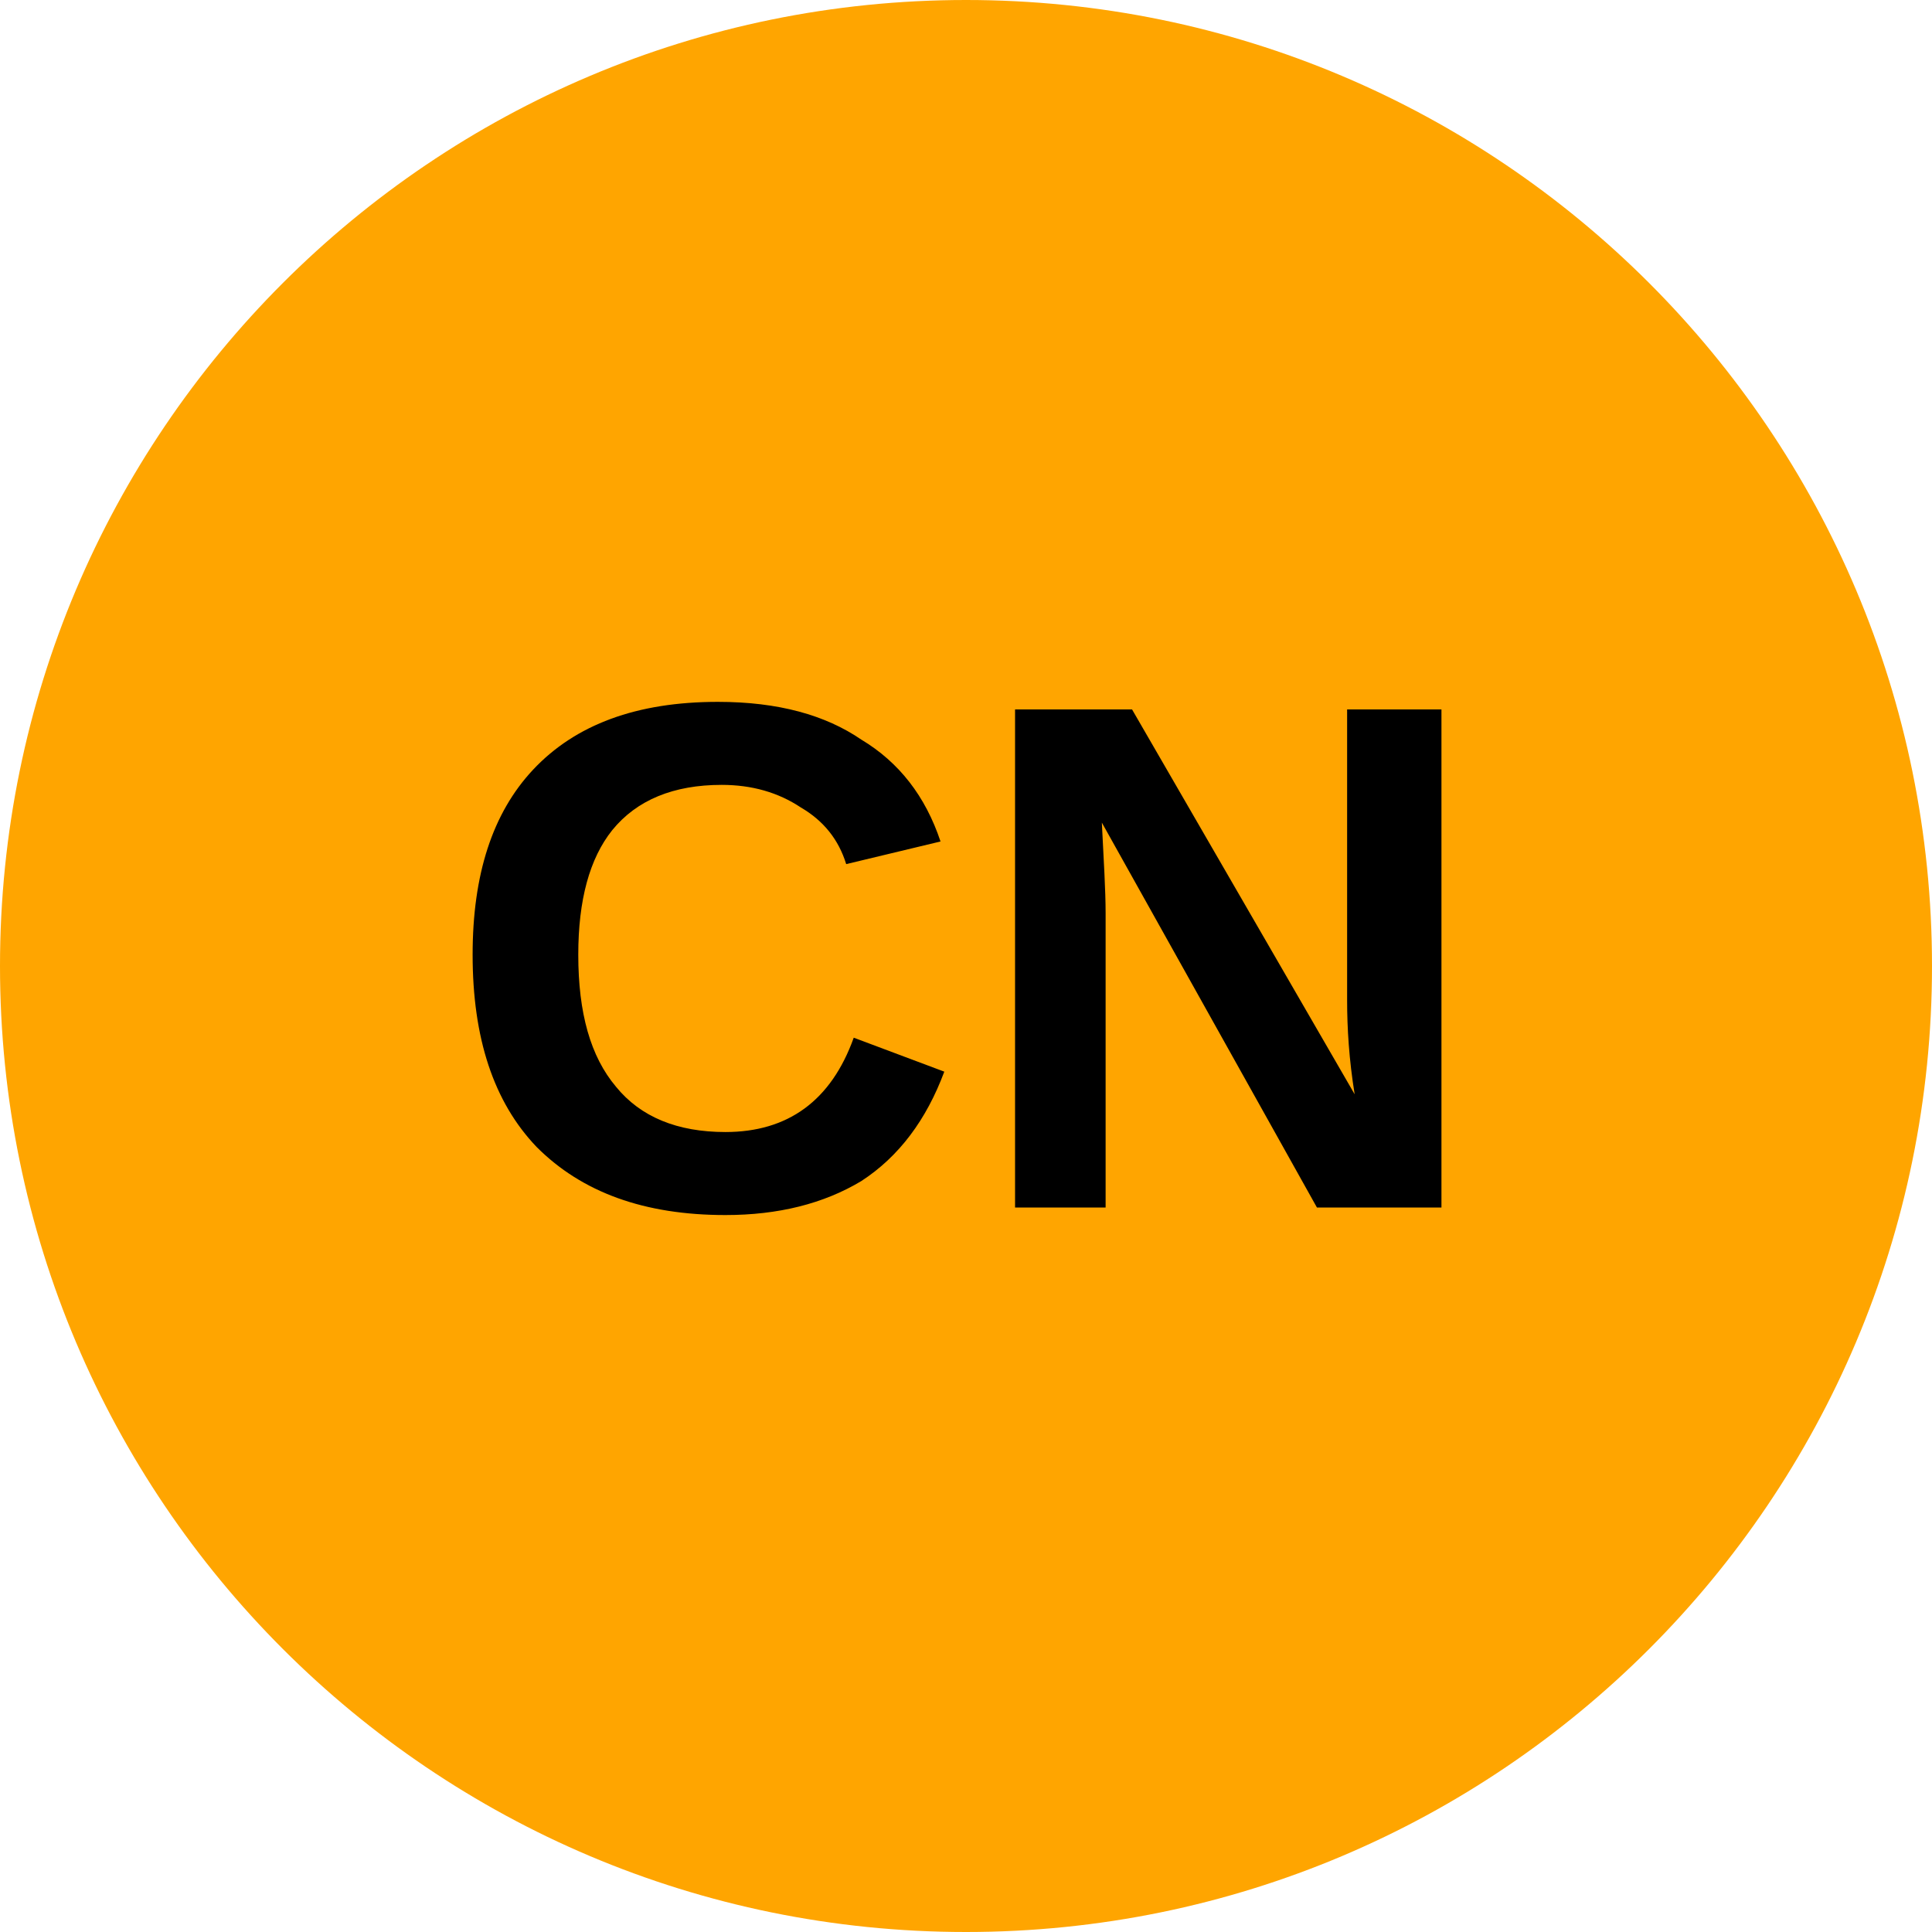
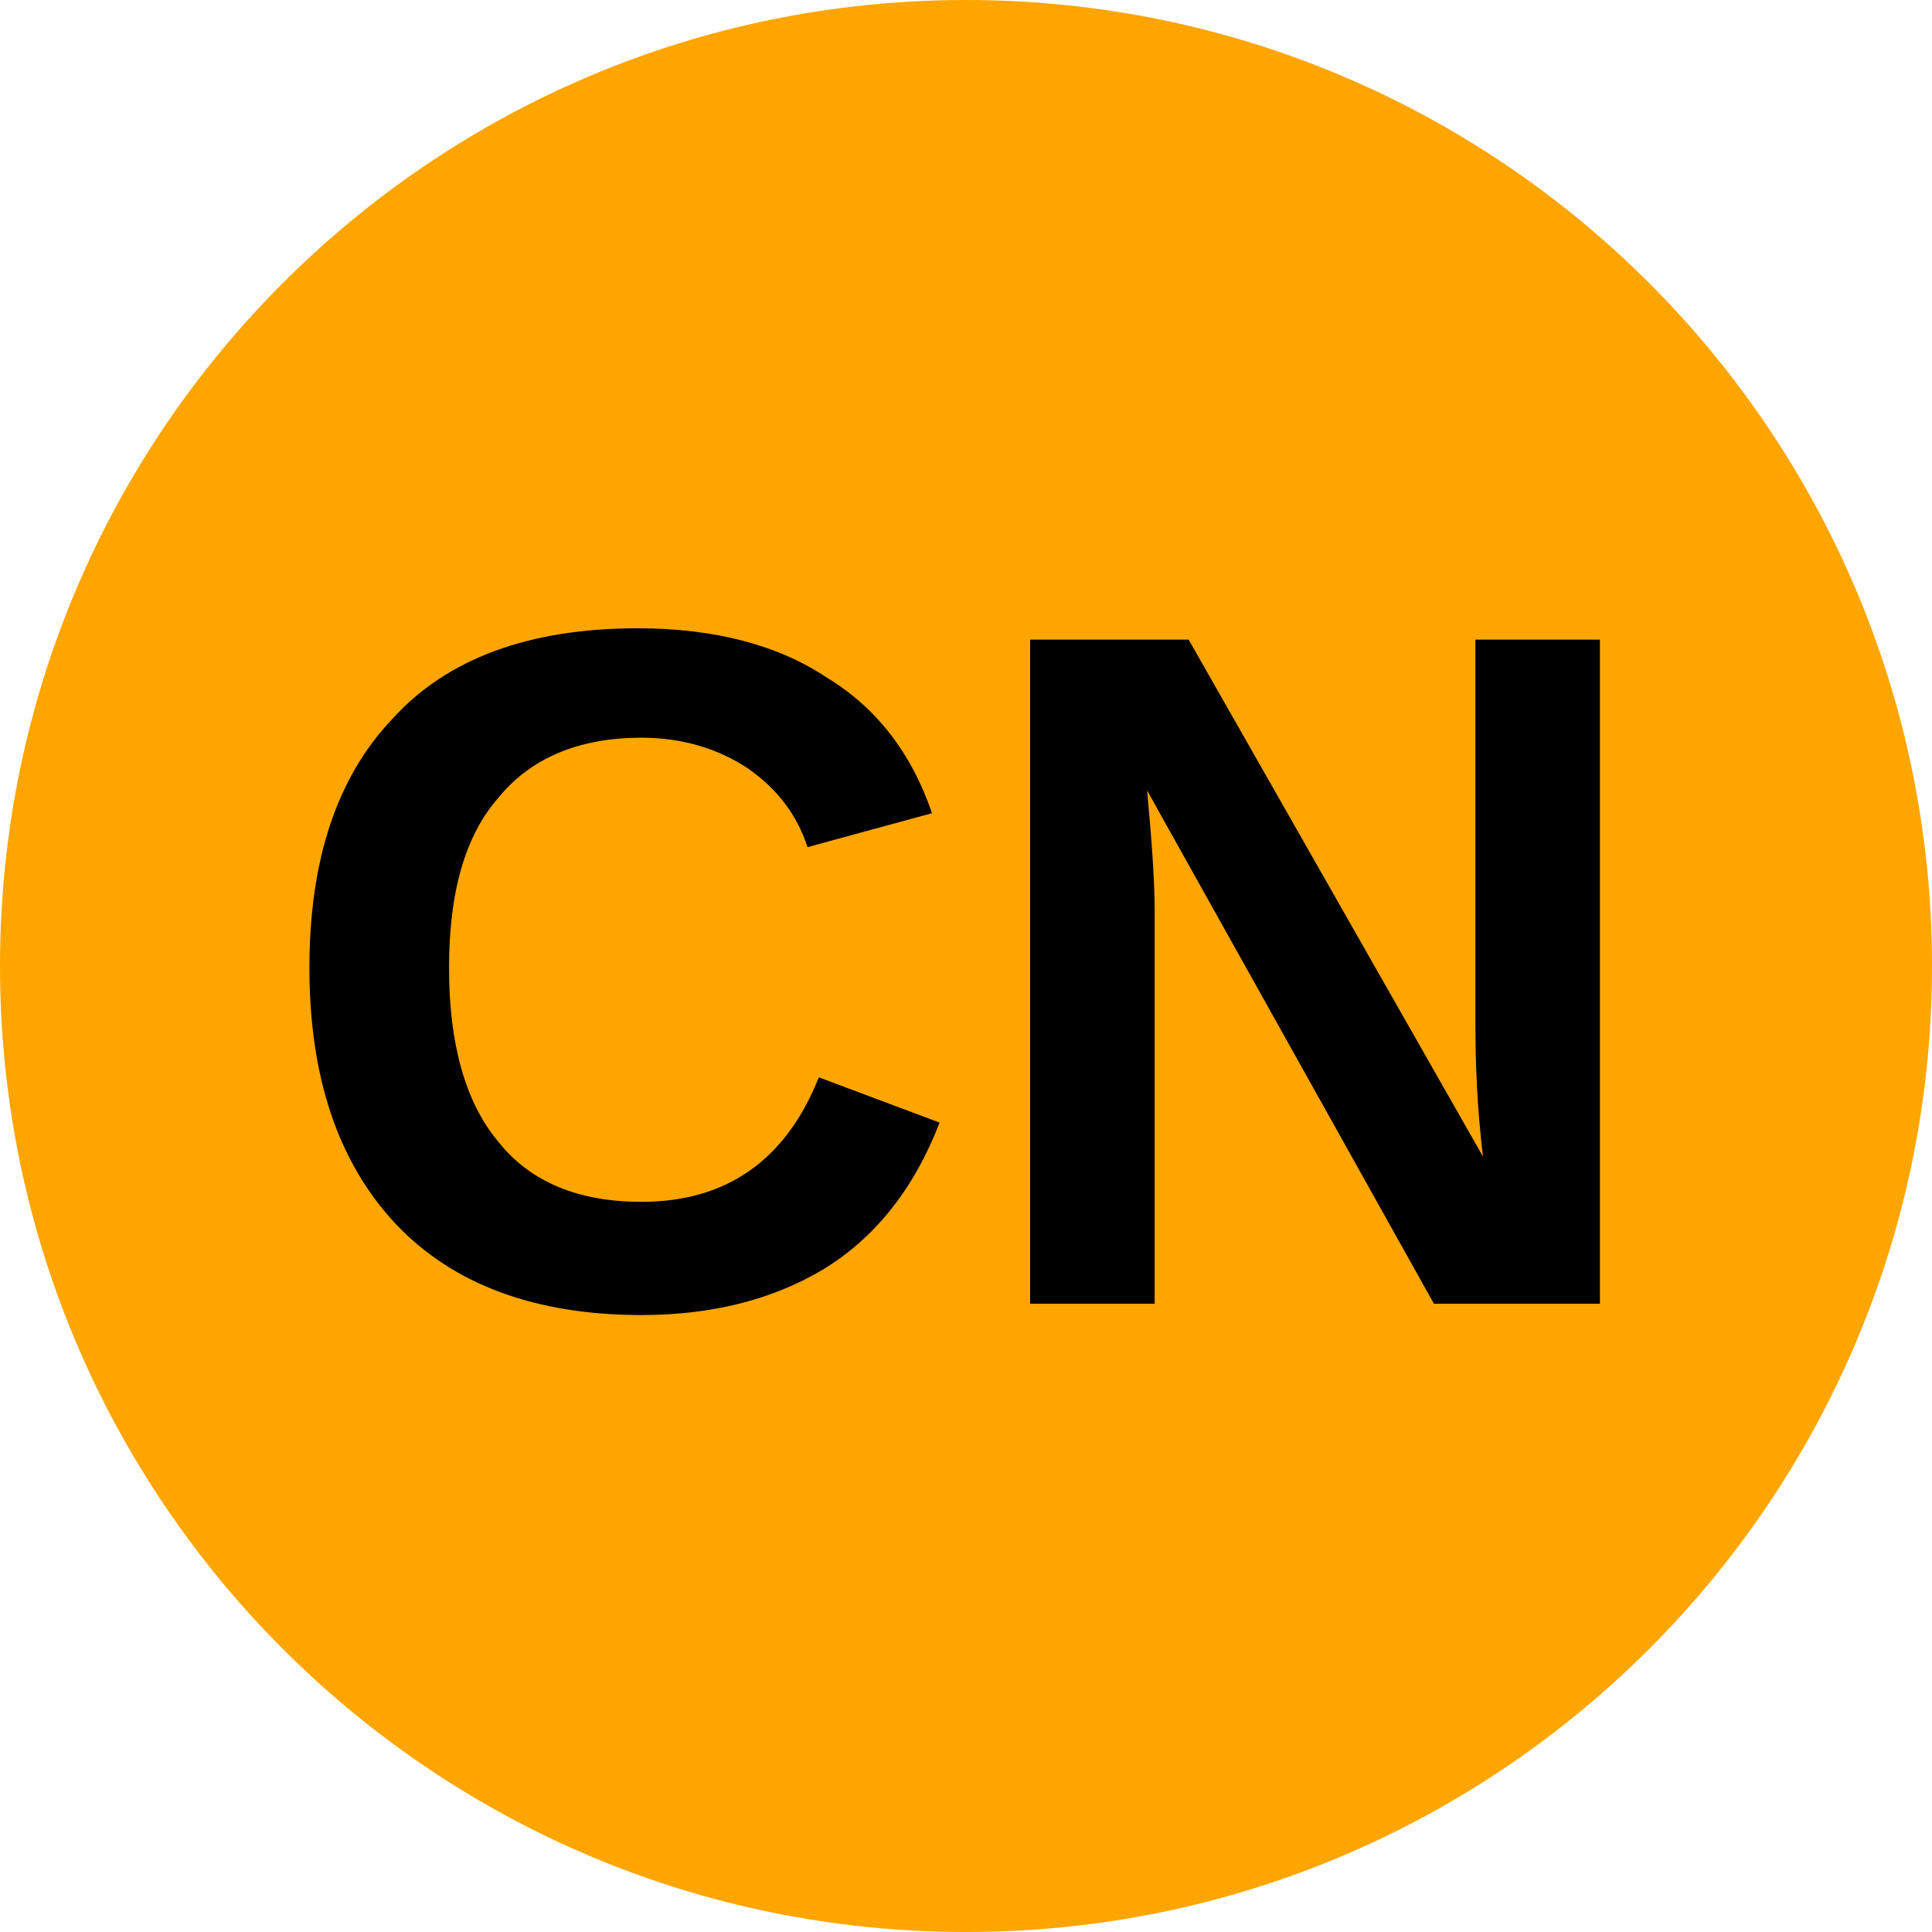
<svg xmlns="http://www.w3.org/2000/svg" viewBox="0 0 8 8">
  <circle cx="4" cy="4" r="4" fill="orange" />
-   <text x="4" y="5" text-anchor="middle" font-weight="700" font-size="3" font-family="Arial" fill="black">CN</text>
+   <text x="4" y="5.4" text-anchor="middle" font-weight="700" font-size="4" font-family="Arial">CN</text>
</svg>
